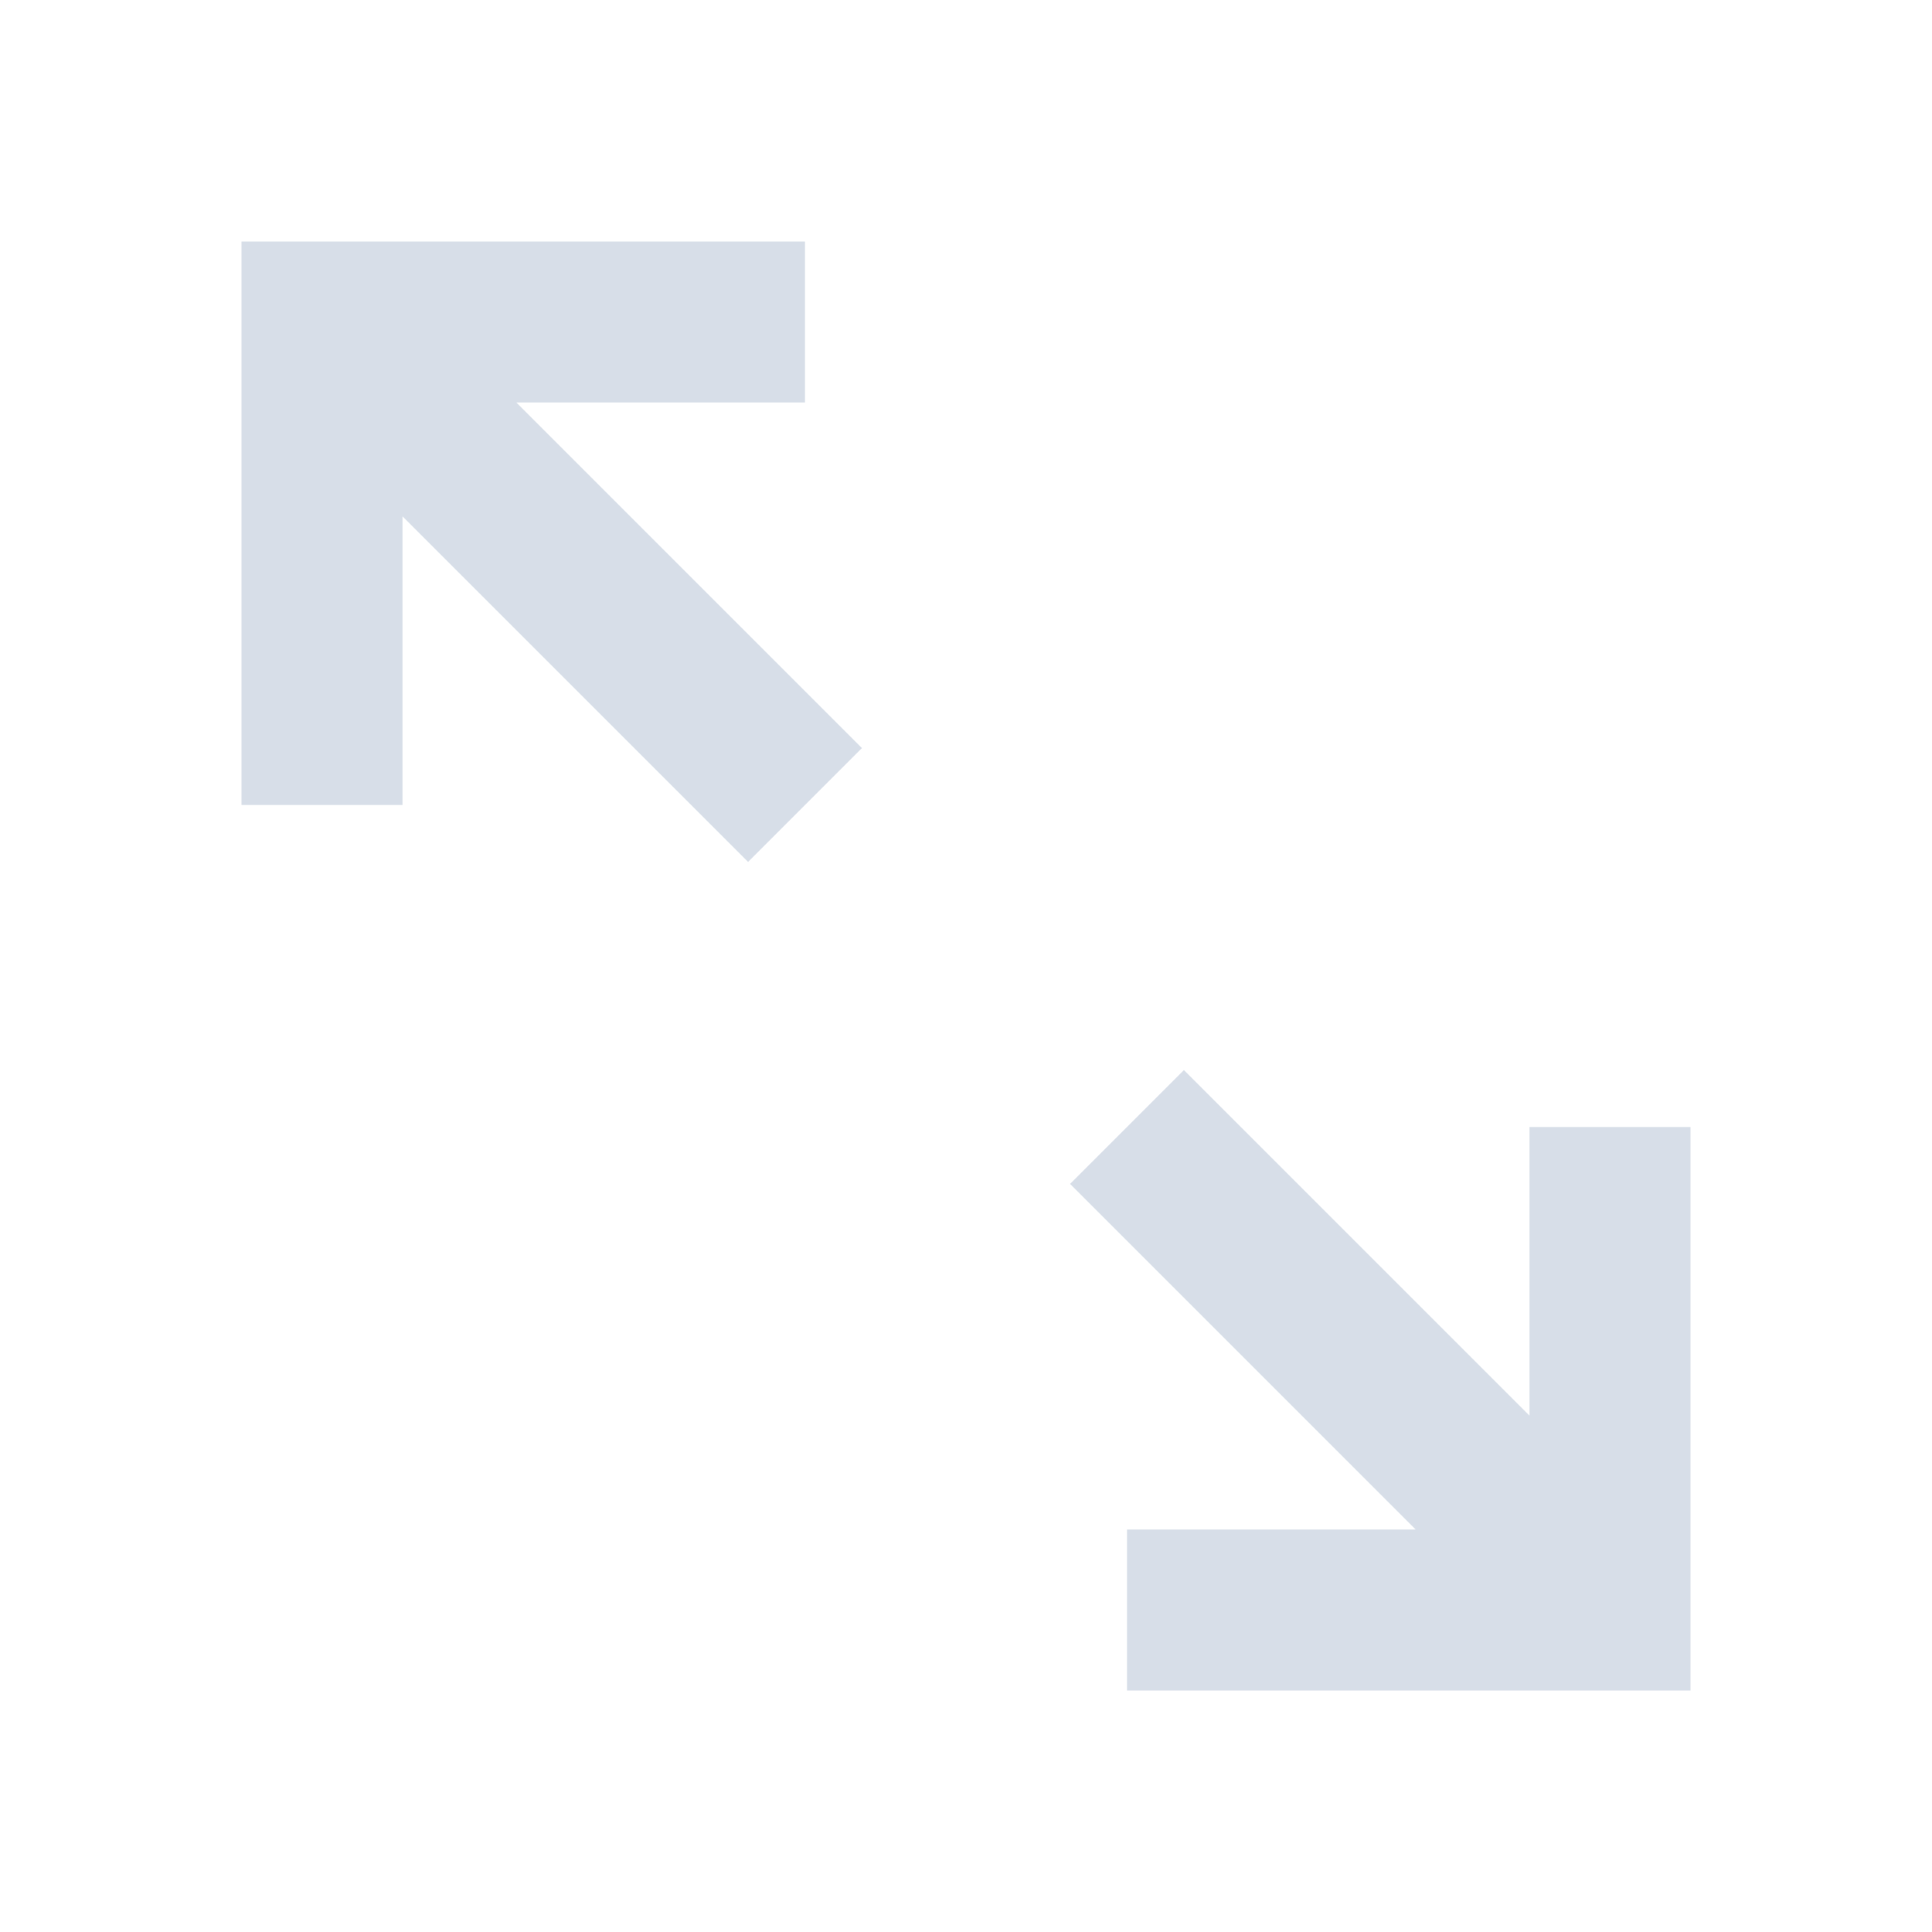
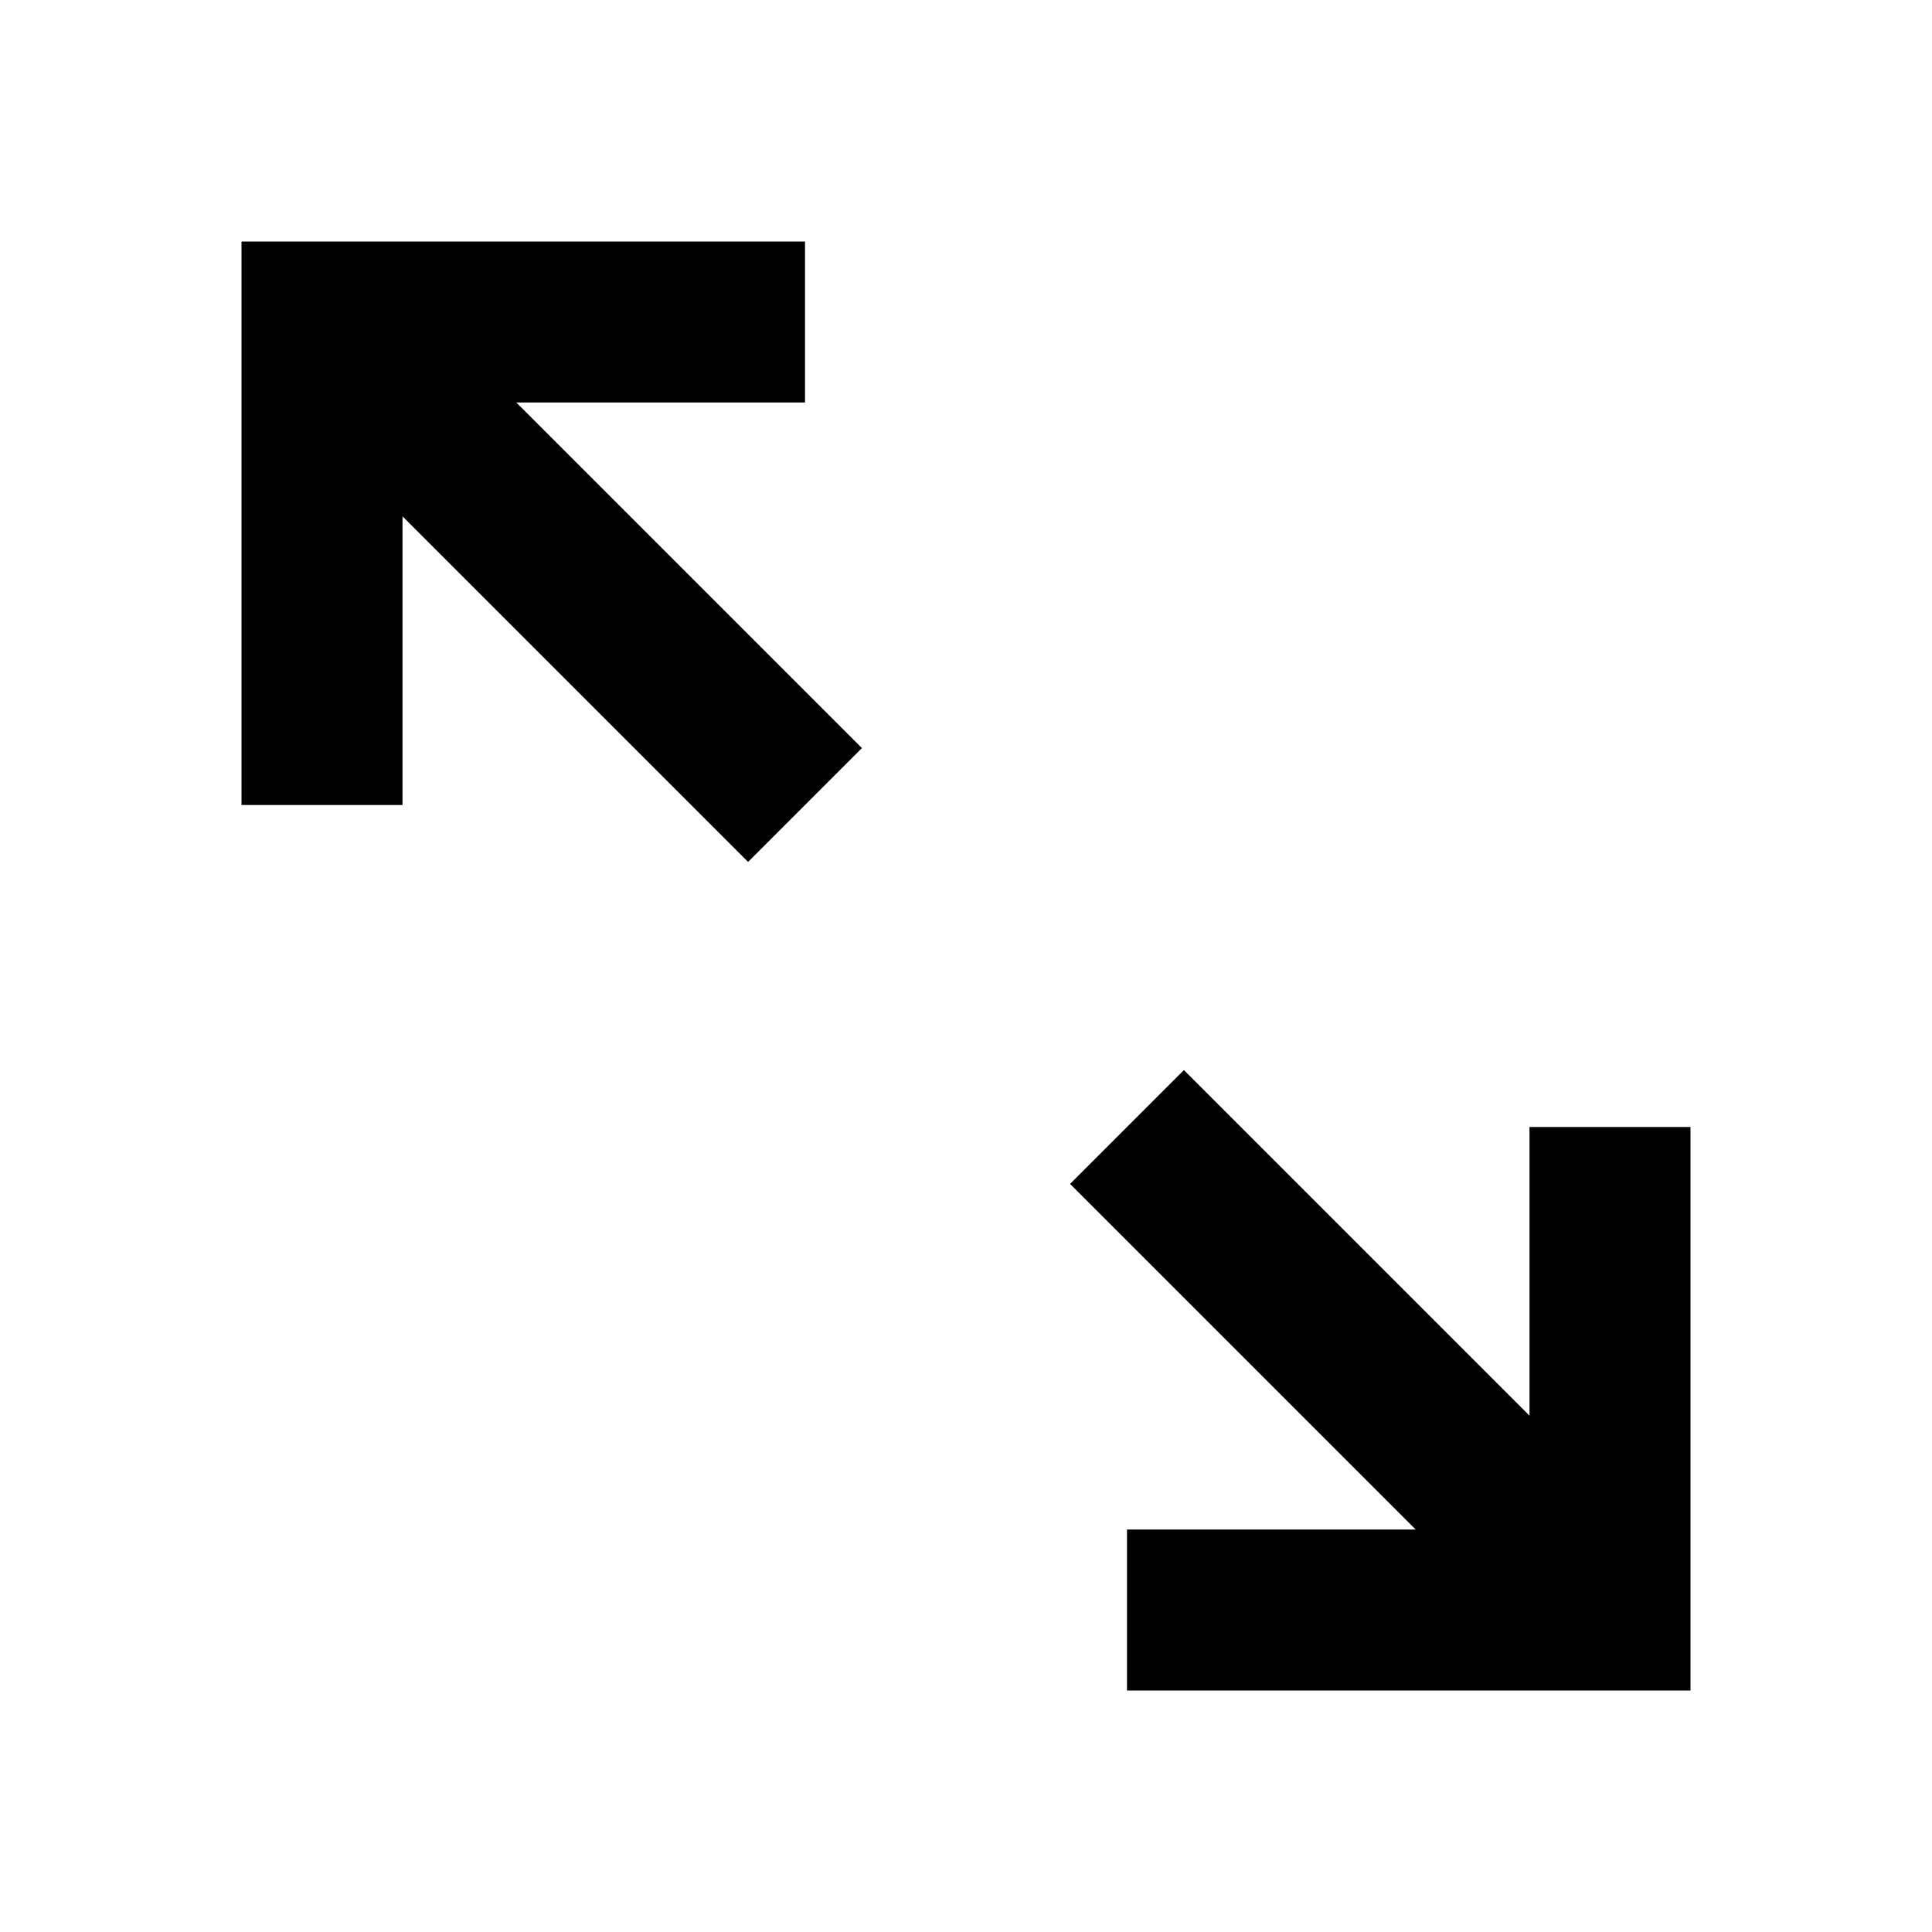
- <svg xmlns="http://www.w3.org/2000/svg" viewBox="0 0 24 24" fill="#D7DEE8">
+ <svg xmlns="http://www.w3.org/2000/svg" viewBox="0 0 24 24" fill="currentColor">
  <path d="M6.414 5H10V3H3V10H5V6.414L9.293 10.707L10.707 9.293L6.414 5ZM21 14H19V17.586L14.707 13.293L13.293 14.707L17.586 19H14V21H21V14Z" />
</svg>
